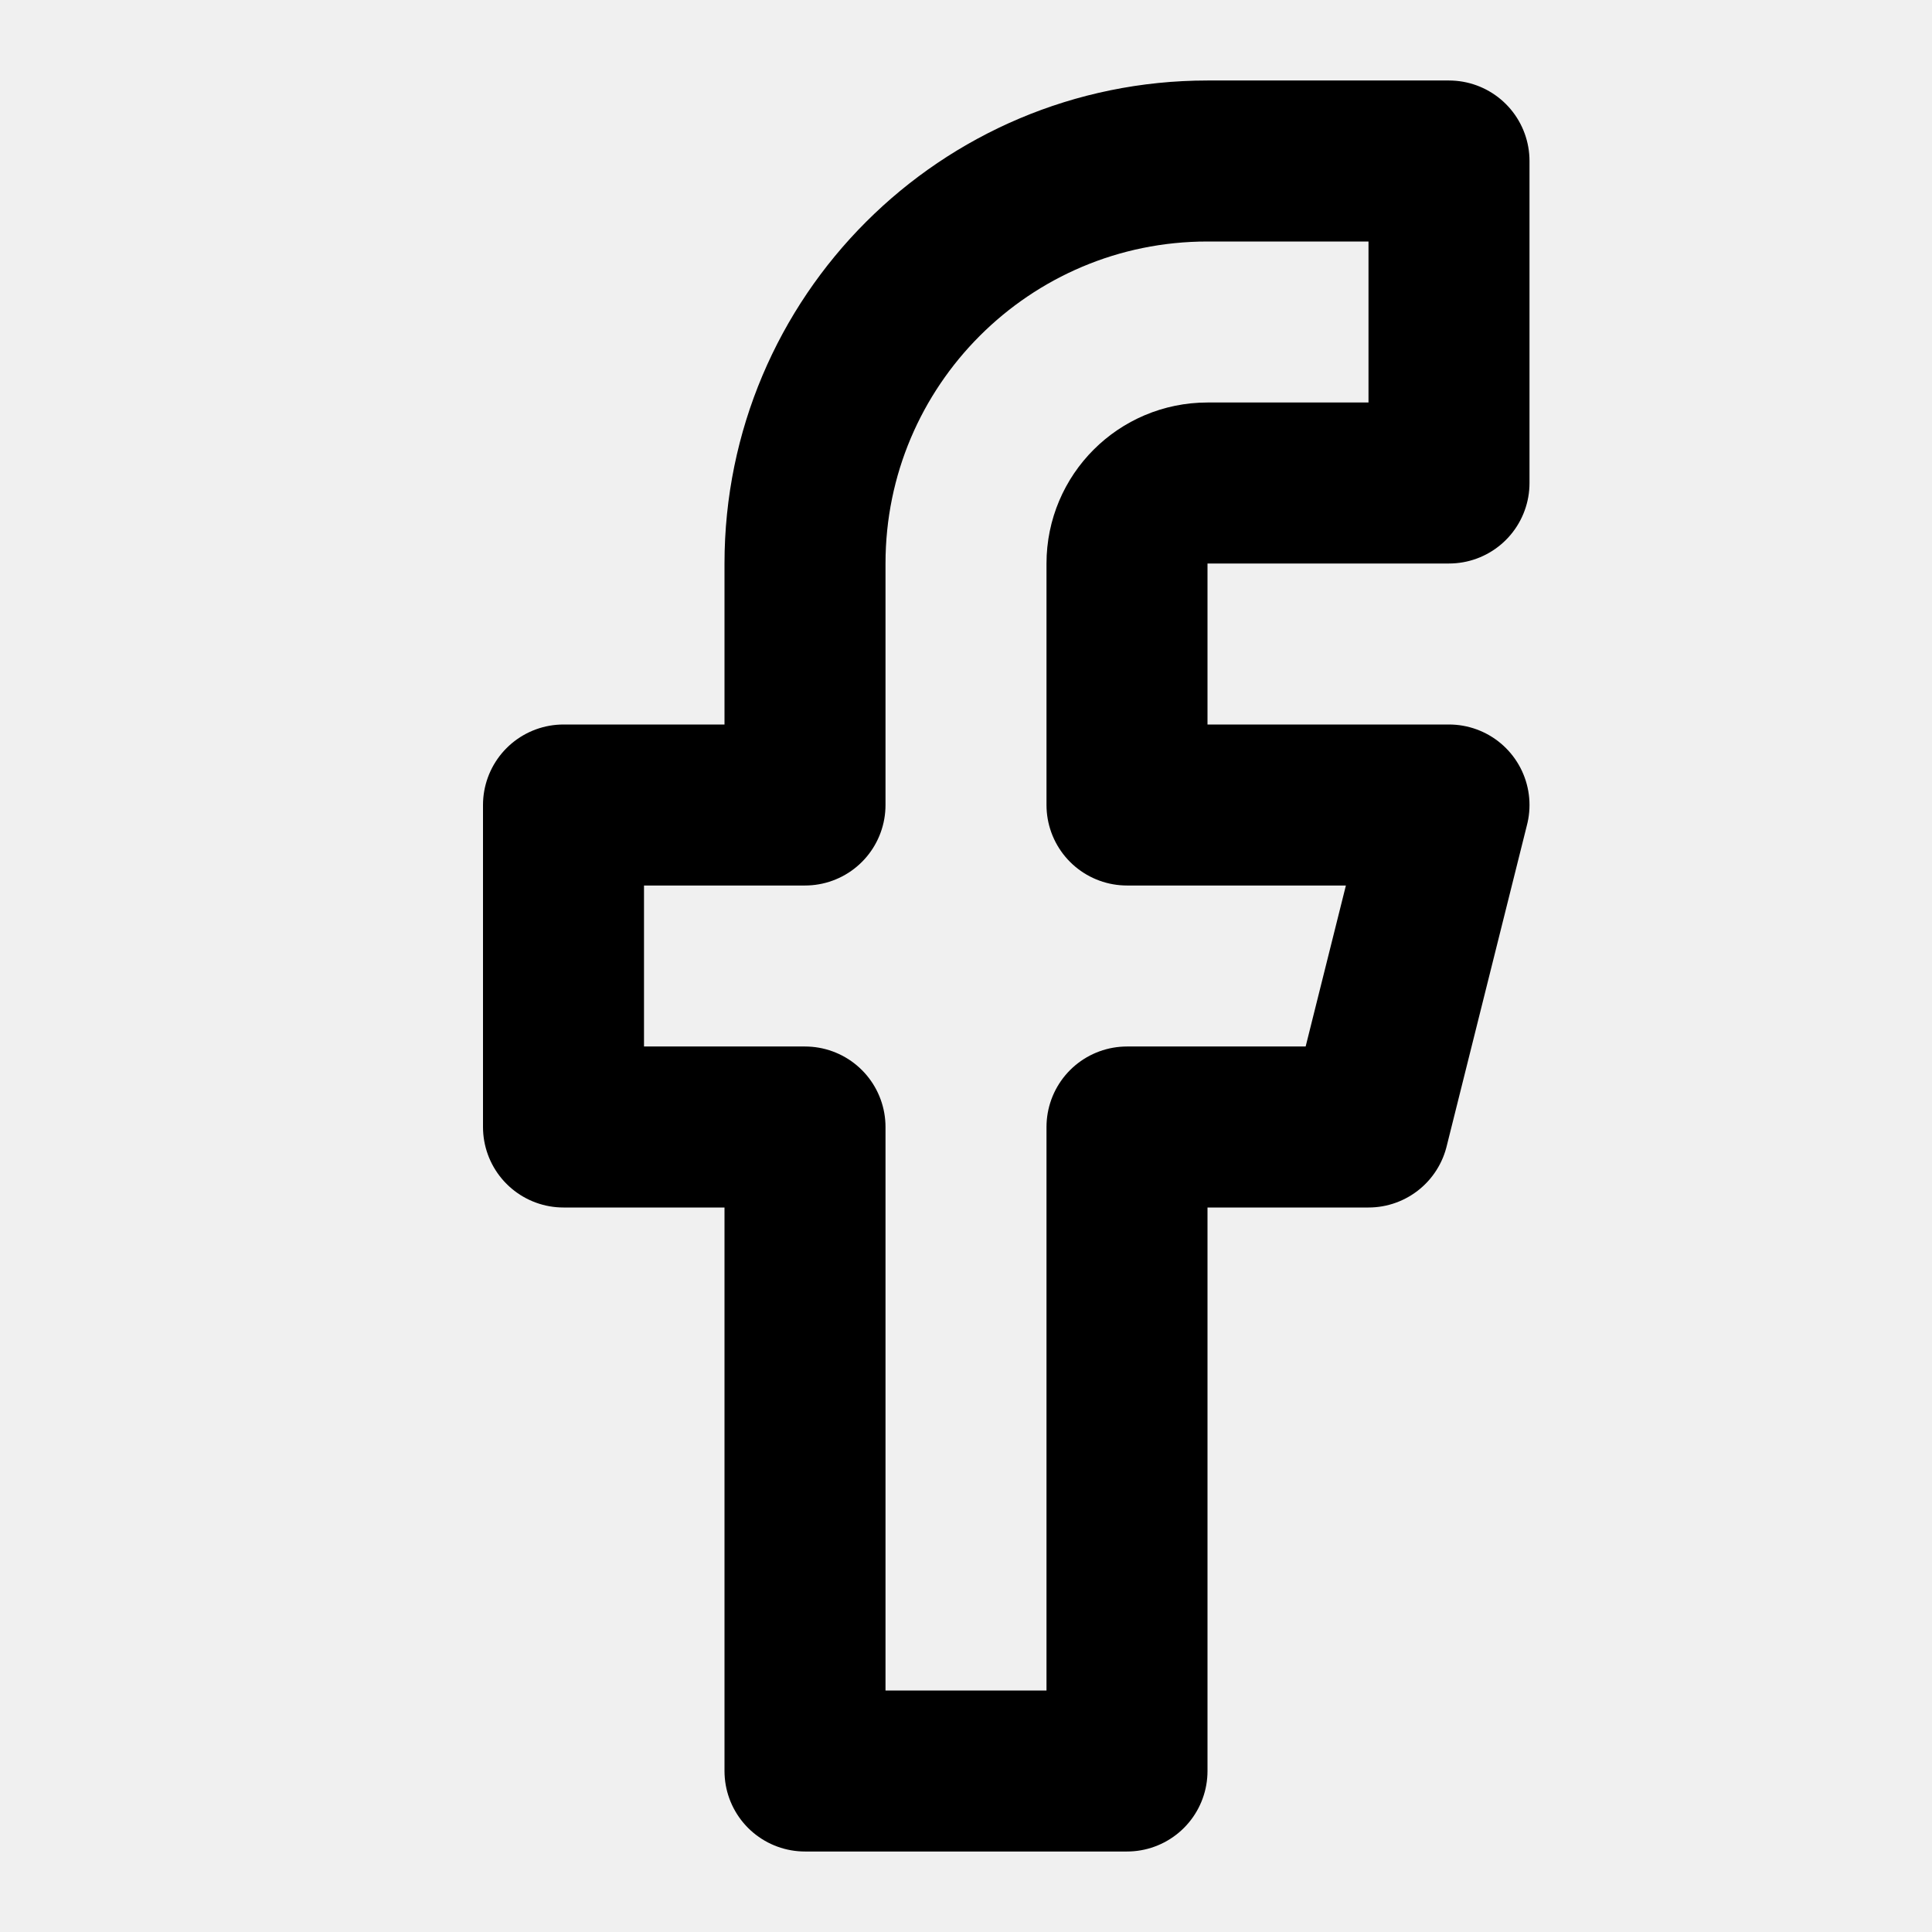
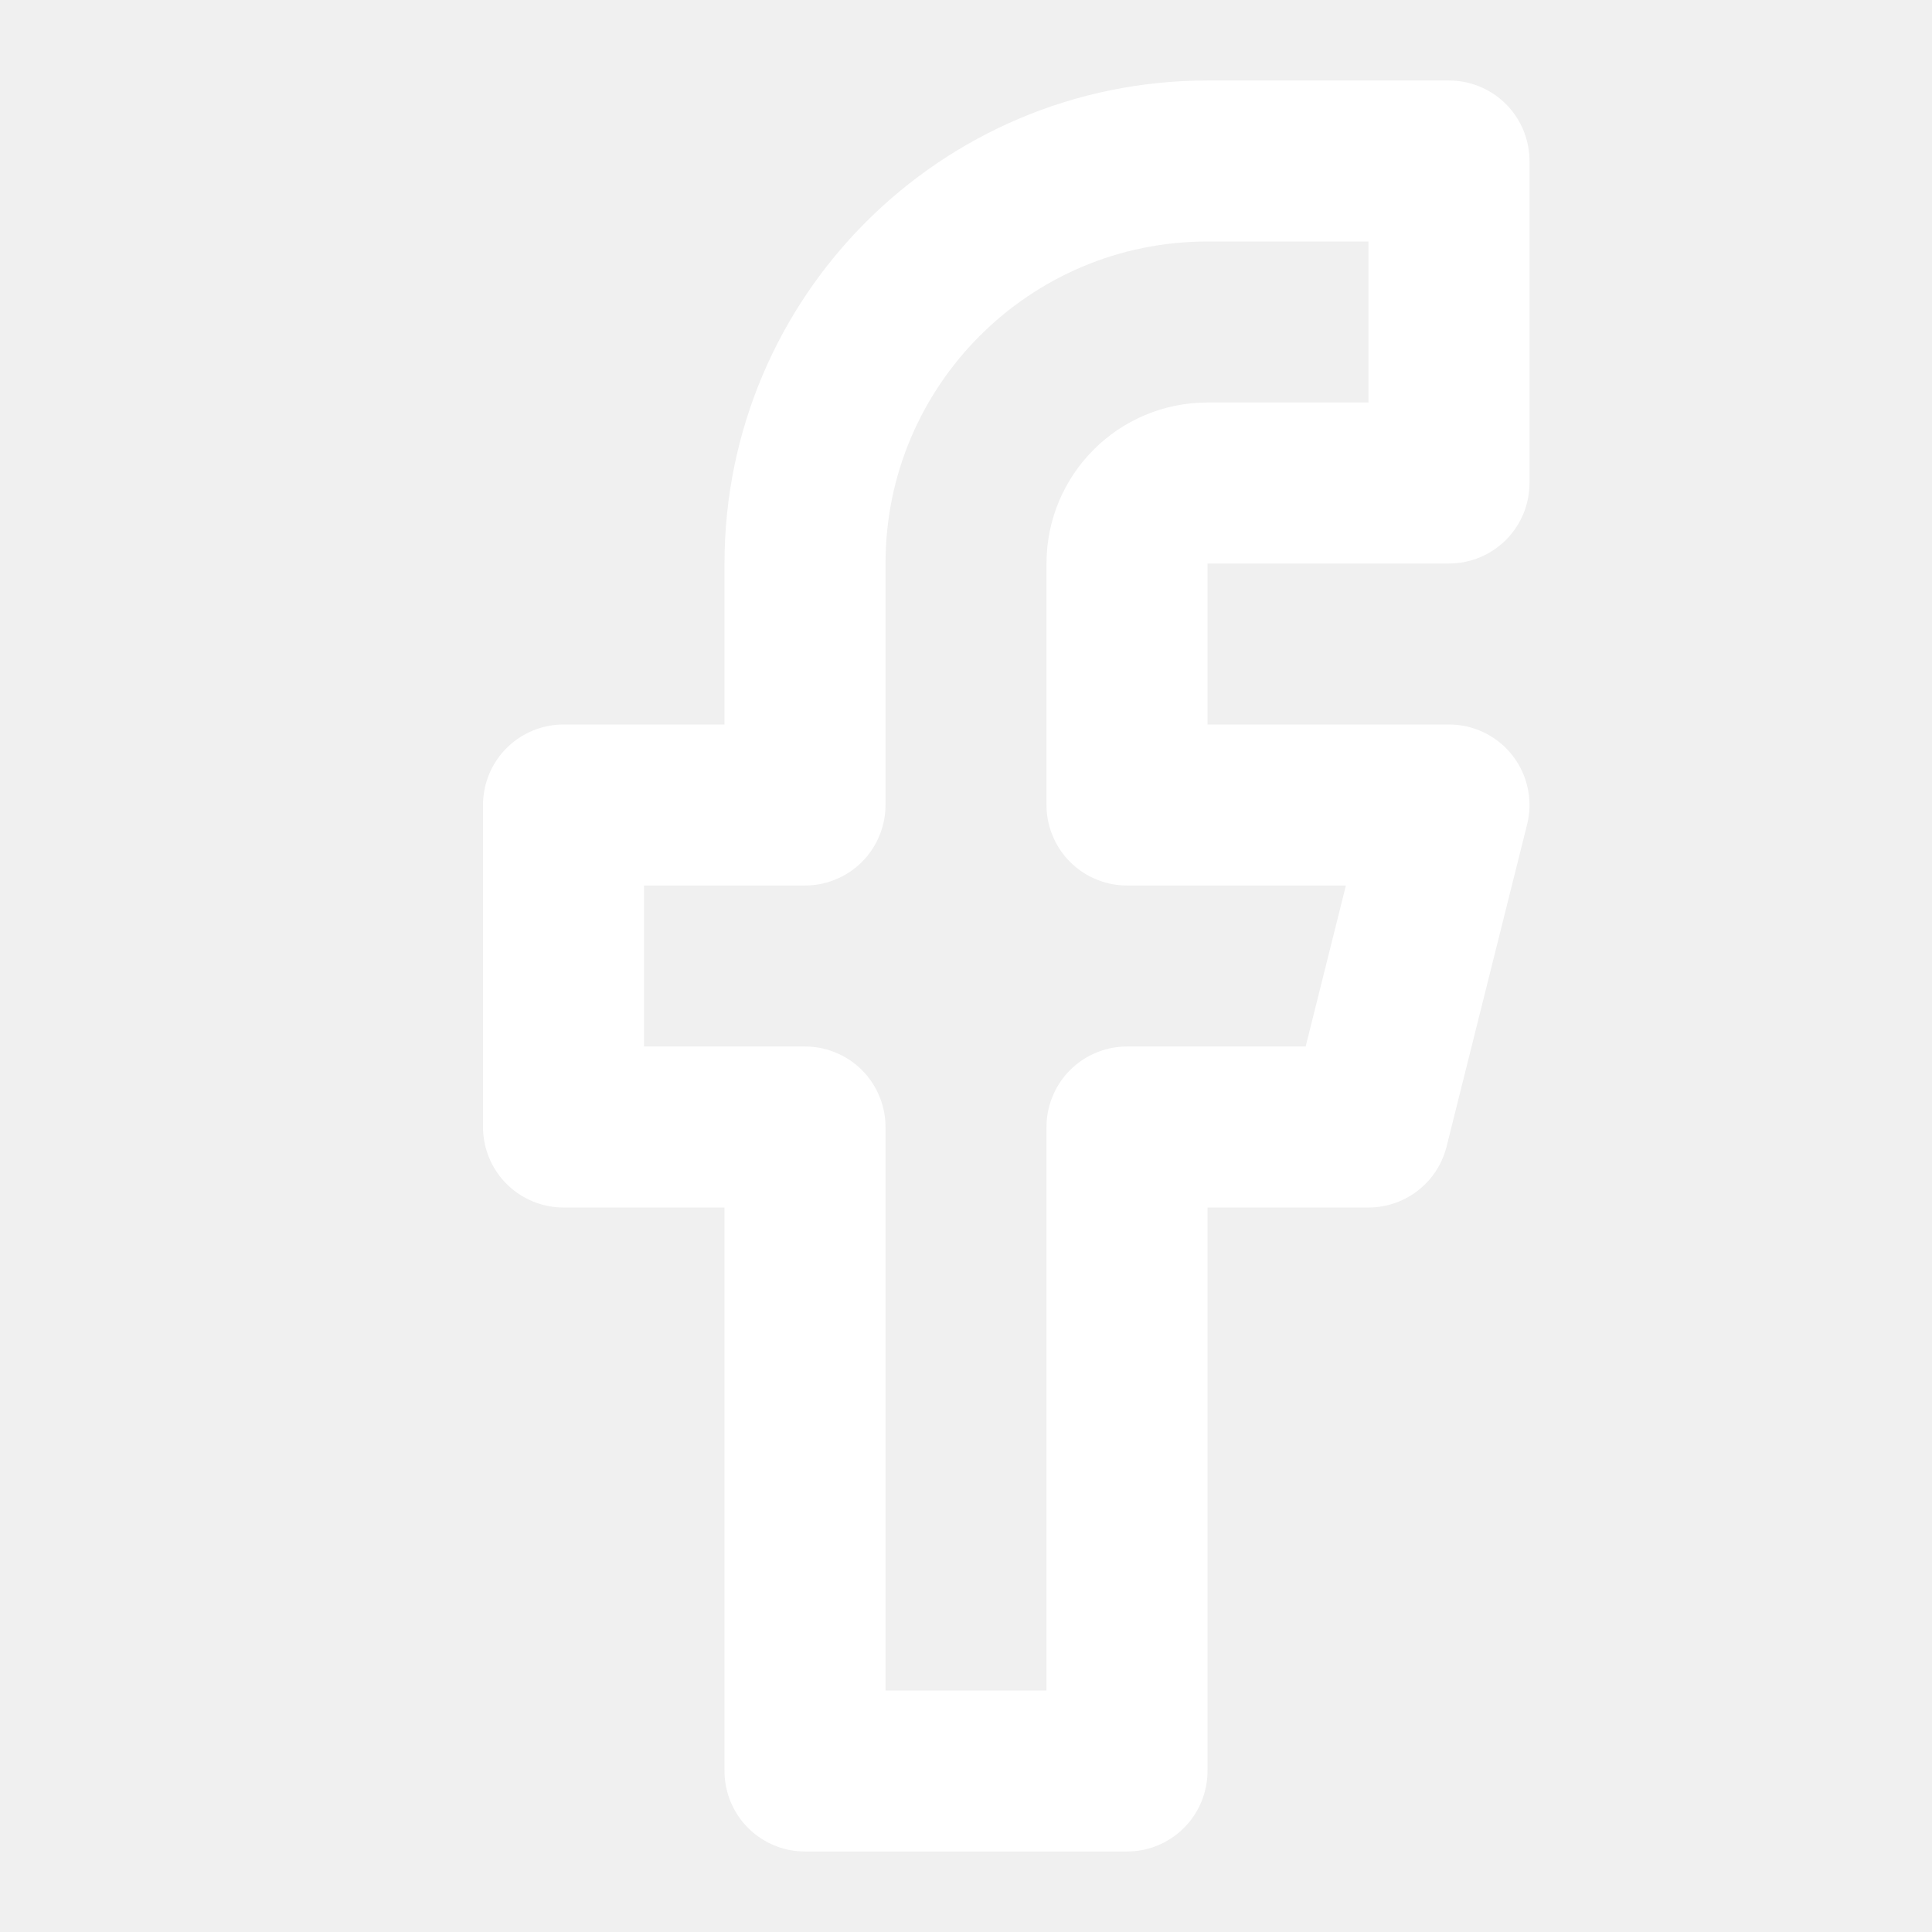
- <svg xmlns="http://www.w3.org/2000/svg" width="24" height="24" viewBox="0 0 24 24" fill="none" stroke="currentColor" stroke-width="2" stroke-linecap="round" stroke-linejoin="round" class="feather feather-facebook">
+ <svg xmlns="http://www.w3.org/2000/svg" width="24" height="24" viewBox="0 0 24 24" fill="none" stroke="#fff" stroke-width="2" stroke-linecap="round" stroke-linejoin="round" class="feather feather-facebook">
  <path d="M18 2h-3a5 5 0 0 0-5 5v3H7v4h3v8h4v-8h3l1-4h-4V7a1 1 0 0 1 1-1h3z" />
</svg>
